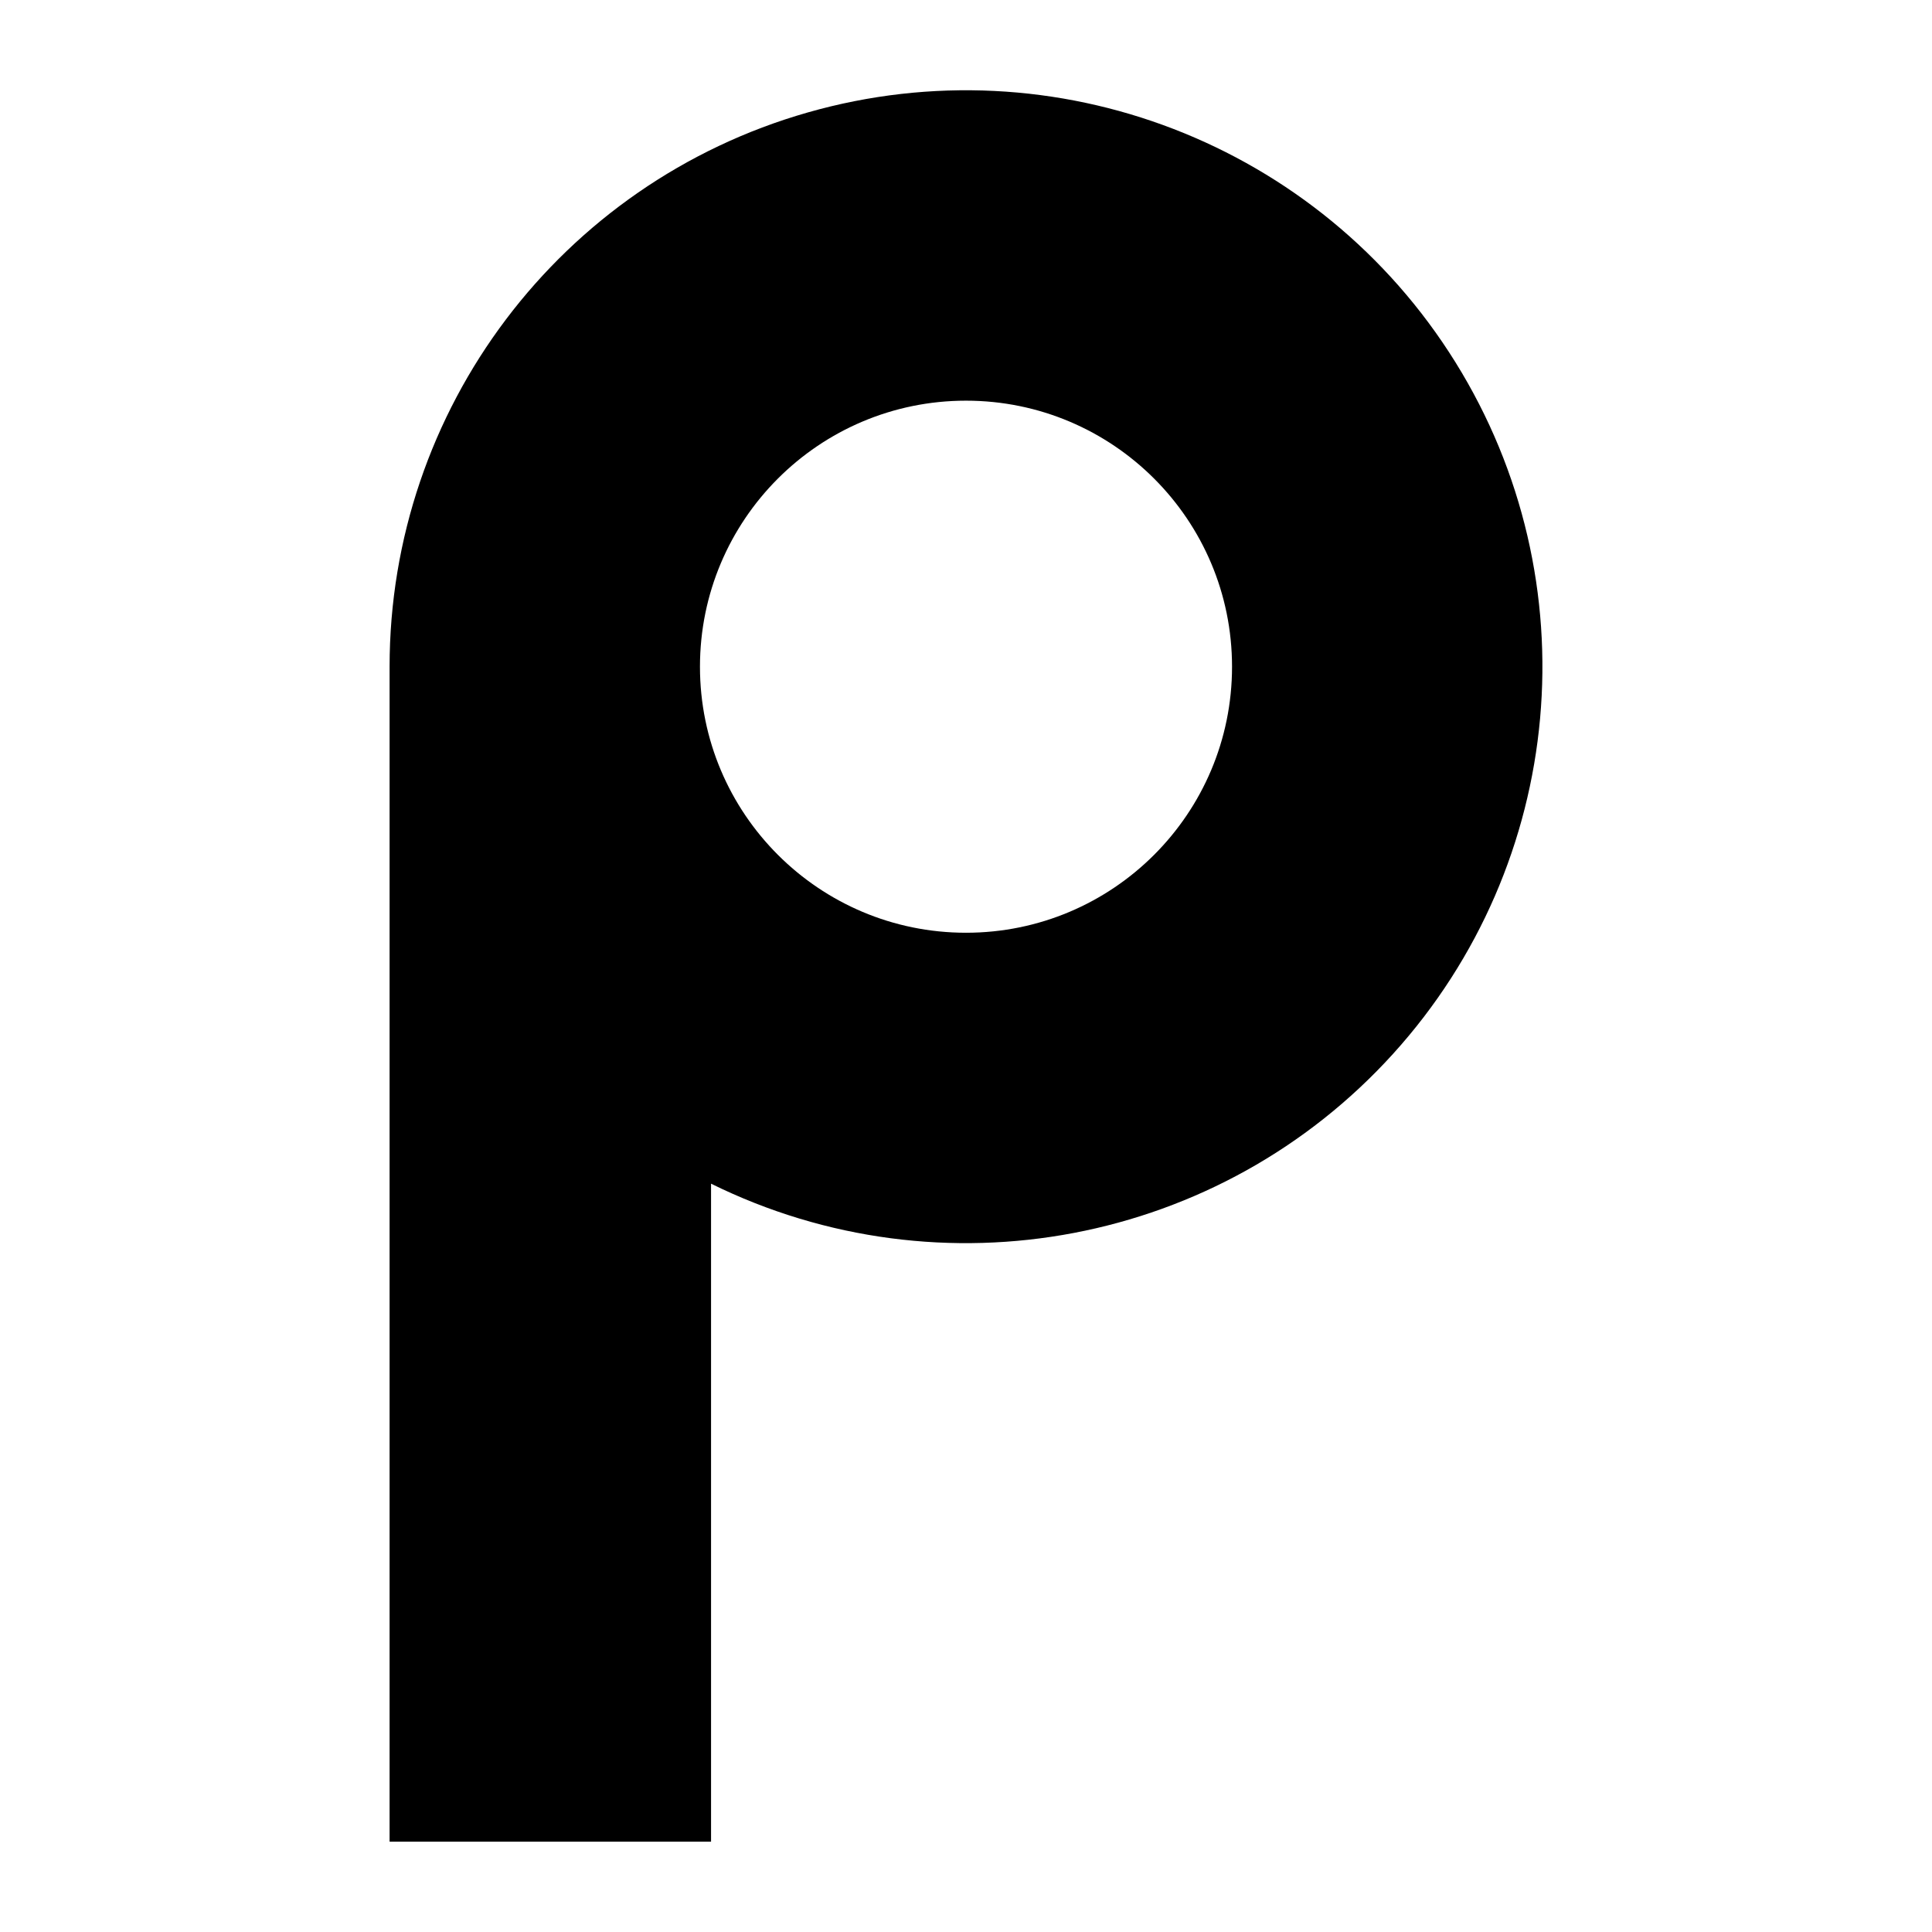
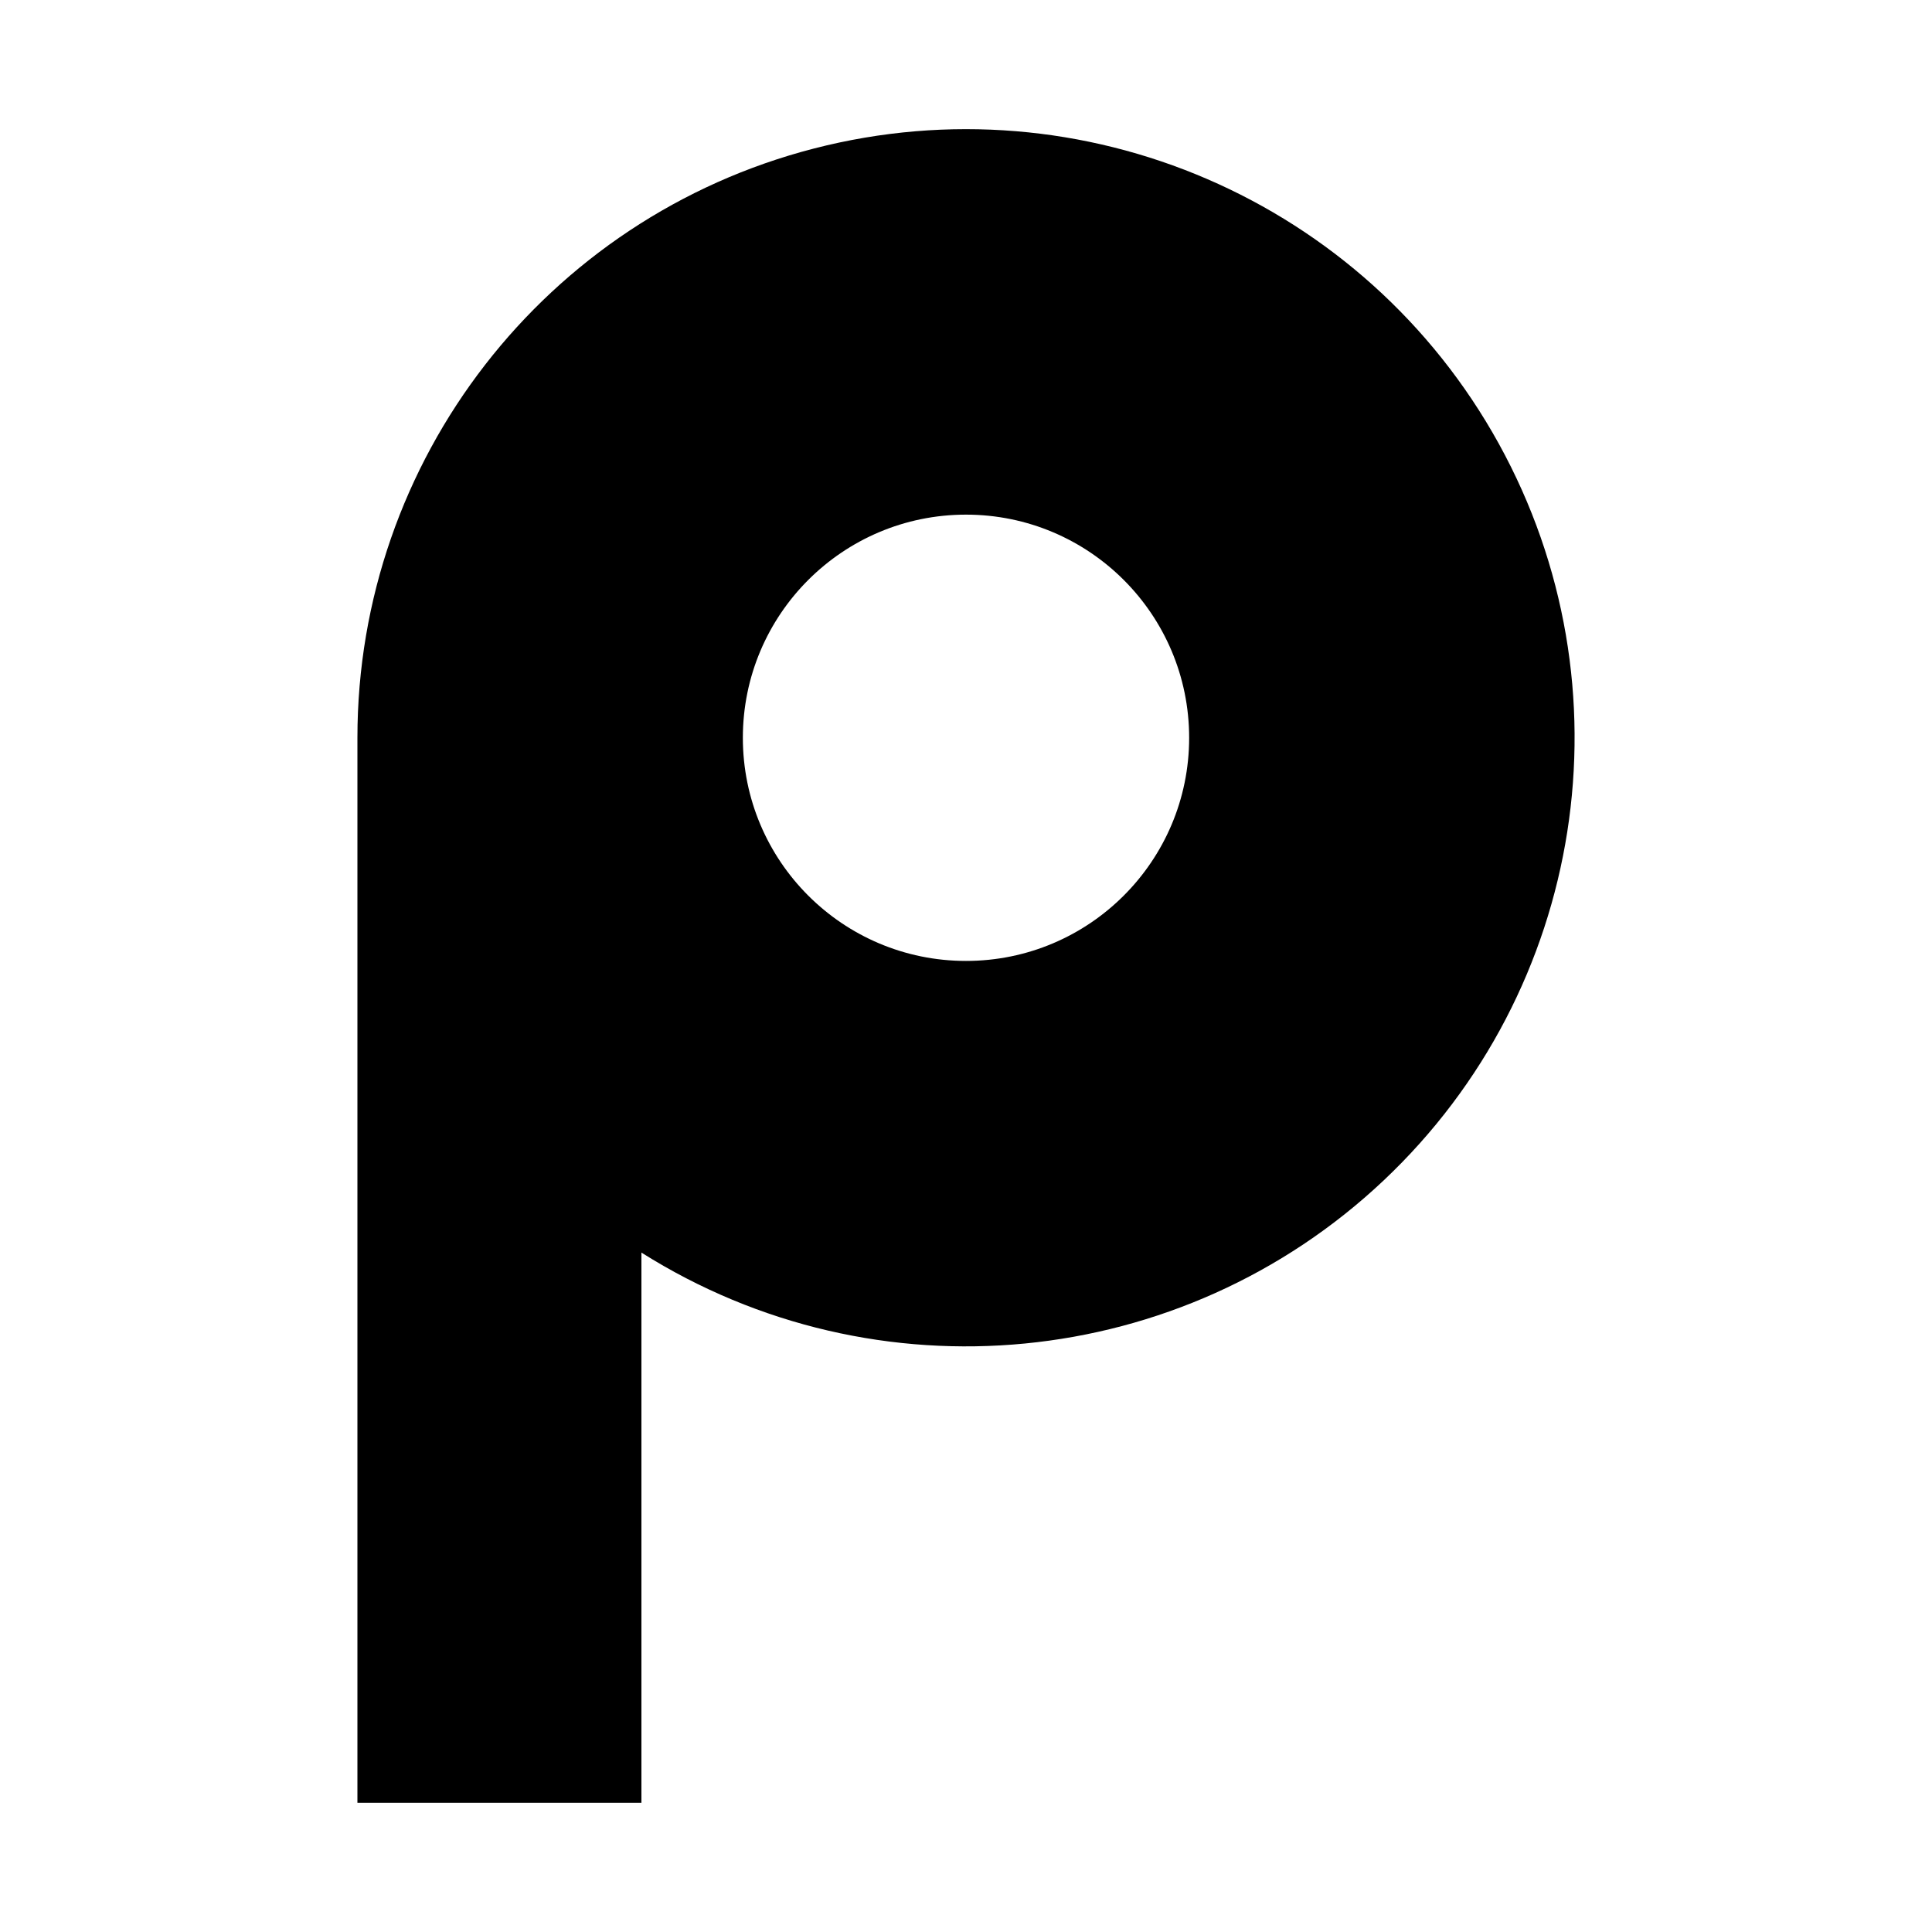
<svg xmlns="http://www.w3.org/2000/svg" viewBox="0 0 32 32">
-   <g transform="translate(16 16) scale(0.0459) translate(-512 -512)">
-     <path fill="#000" fill-rule="evenodd" d="M304 828V404A208 208 0 1 1 420 590.55V828Z M608 404A96 96 0 1 0 416 404A96 96 0 1 0 608 404Z" />
+   <g transform="translate(16 16) scale(0.042) translate(-536 -546)">
+     <path fill="#000" fill-rule="evenodd" d="M296 876V456A240 240 0 1 1 408 659.02V876Z M624 456A88 88 0 1 0 448 456A88 88 0 1 0 624 456Z" />
  </g>
</svg>
